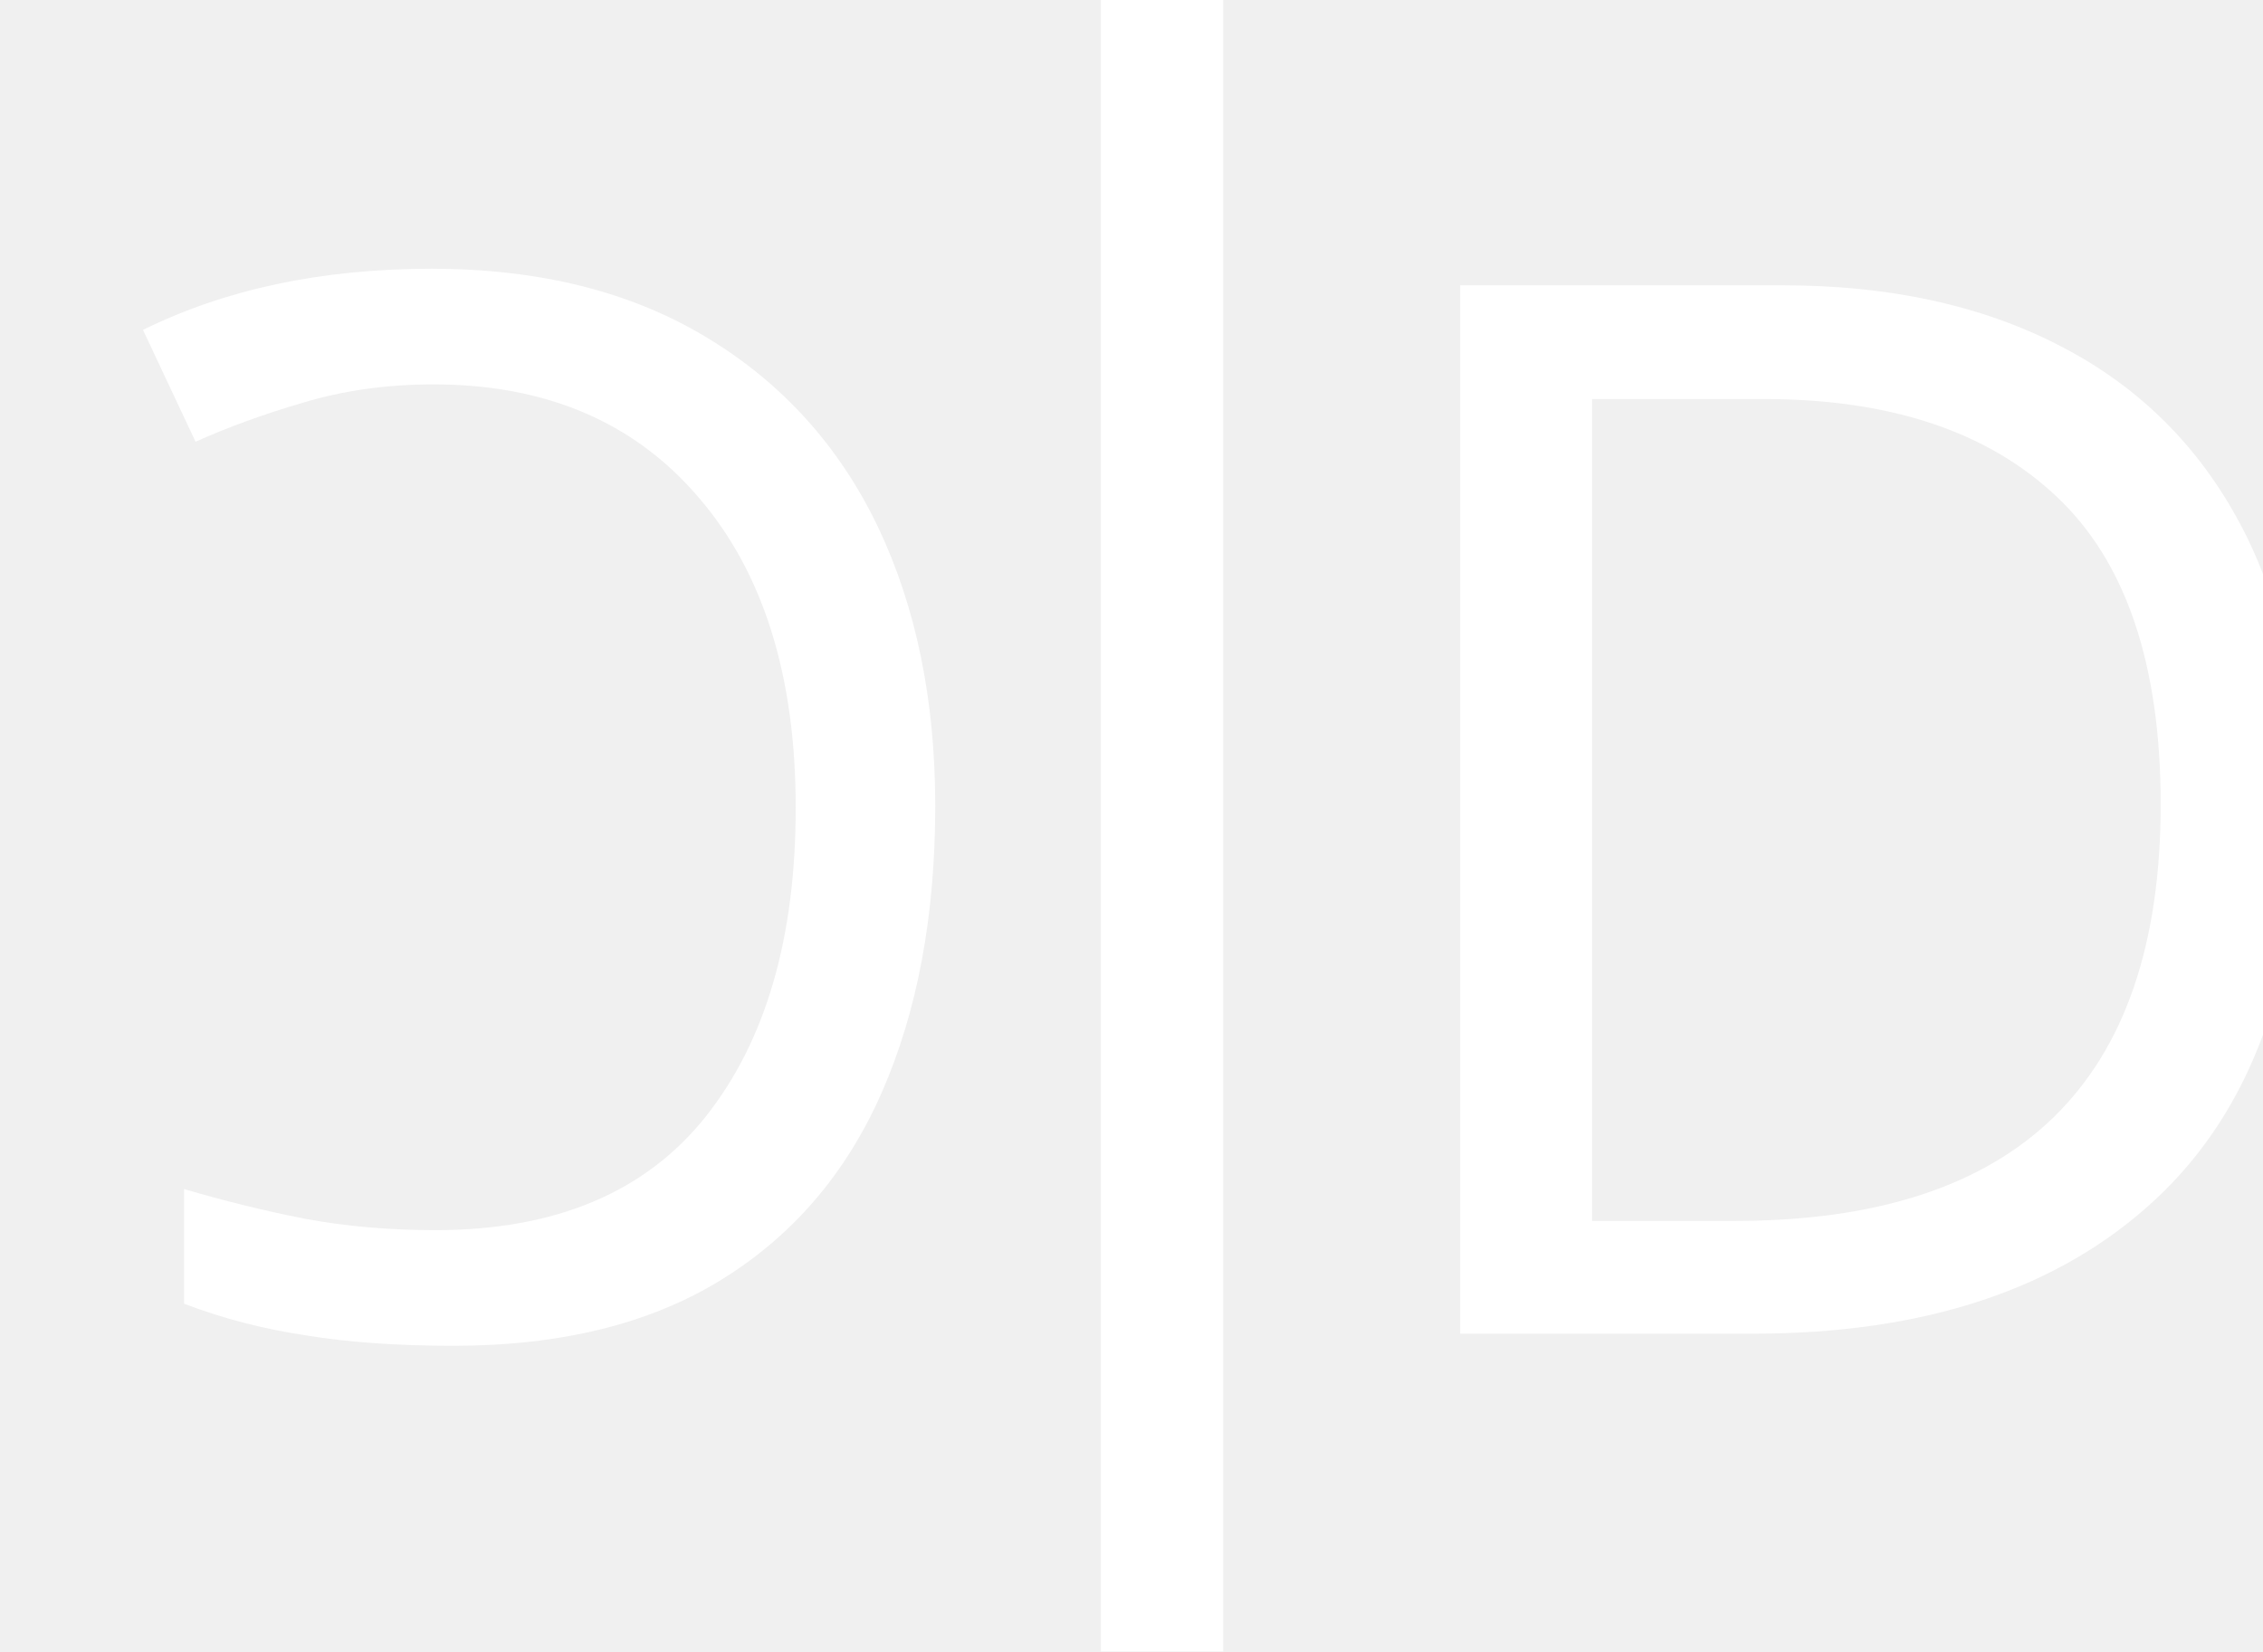
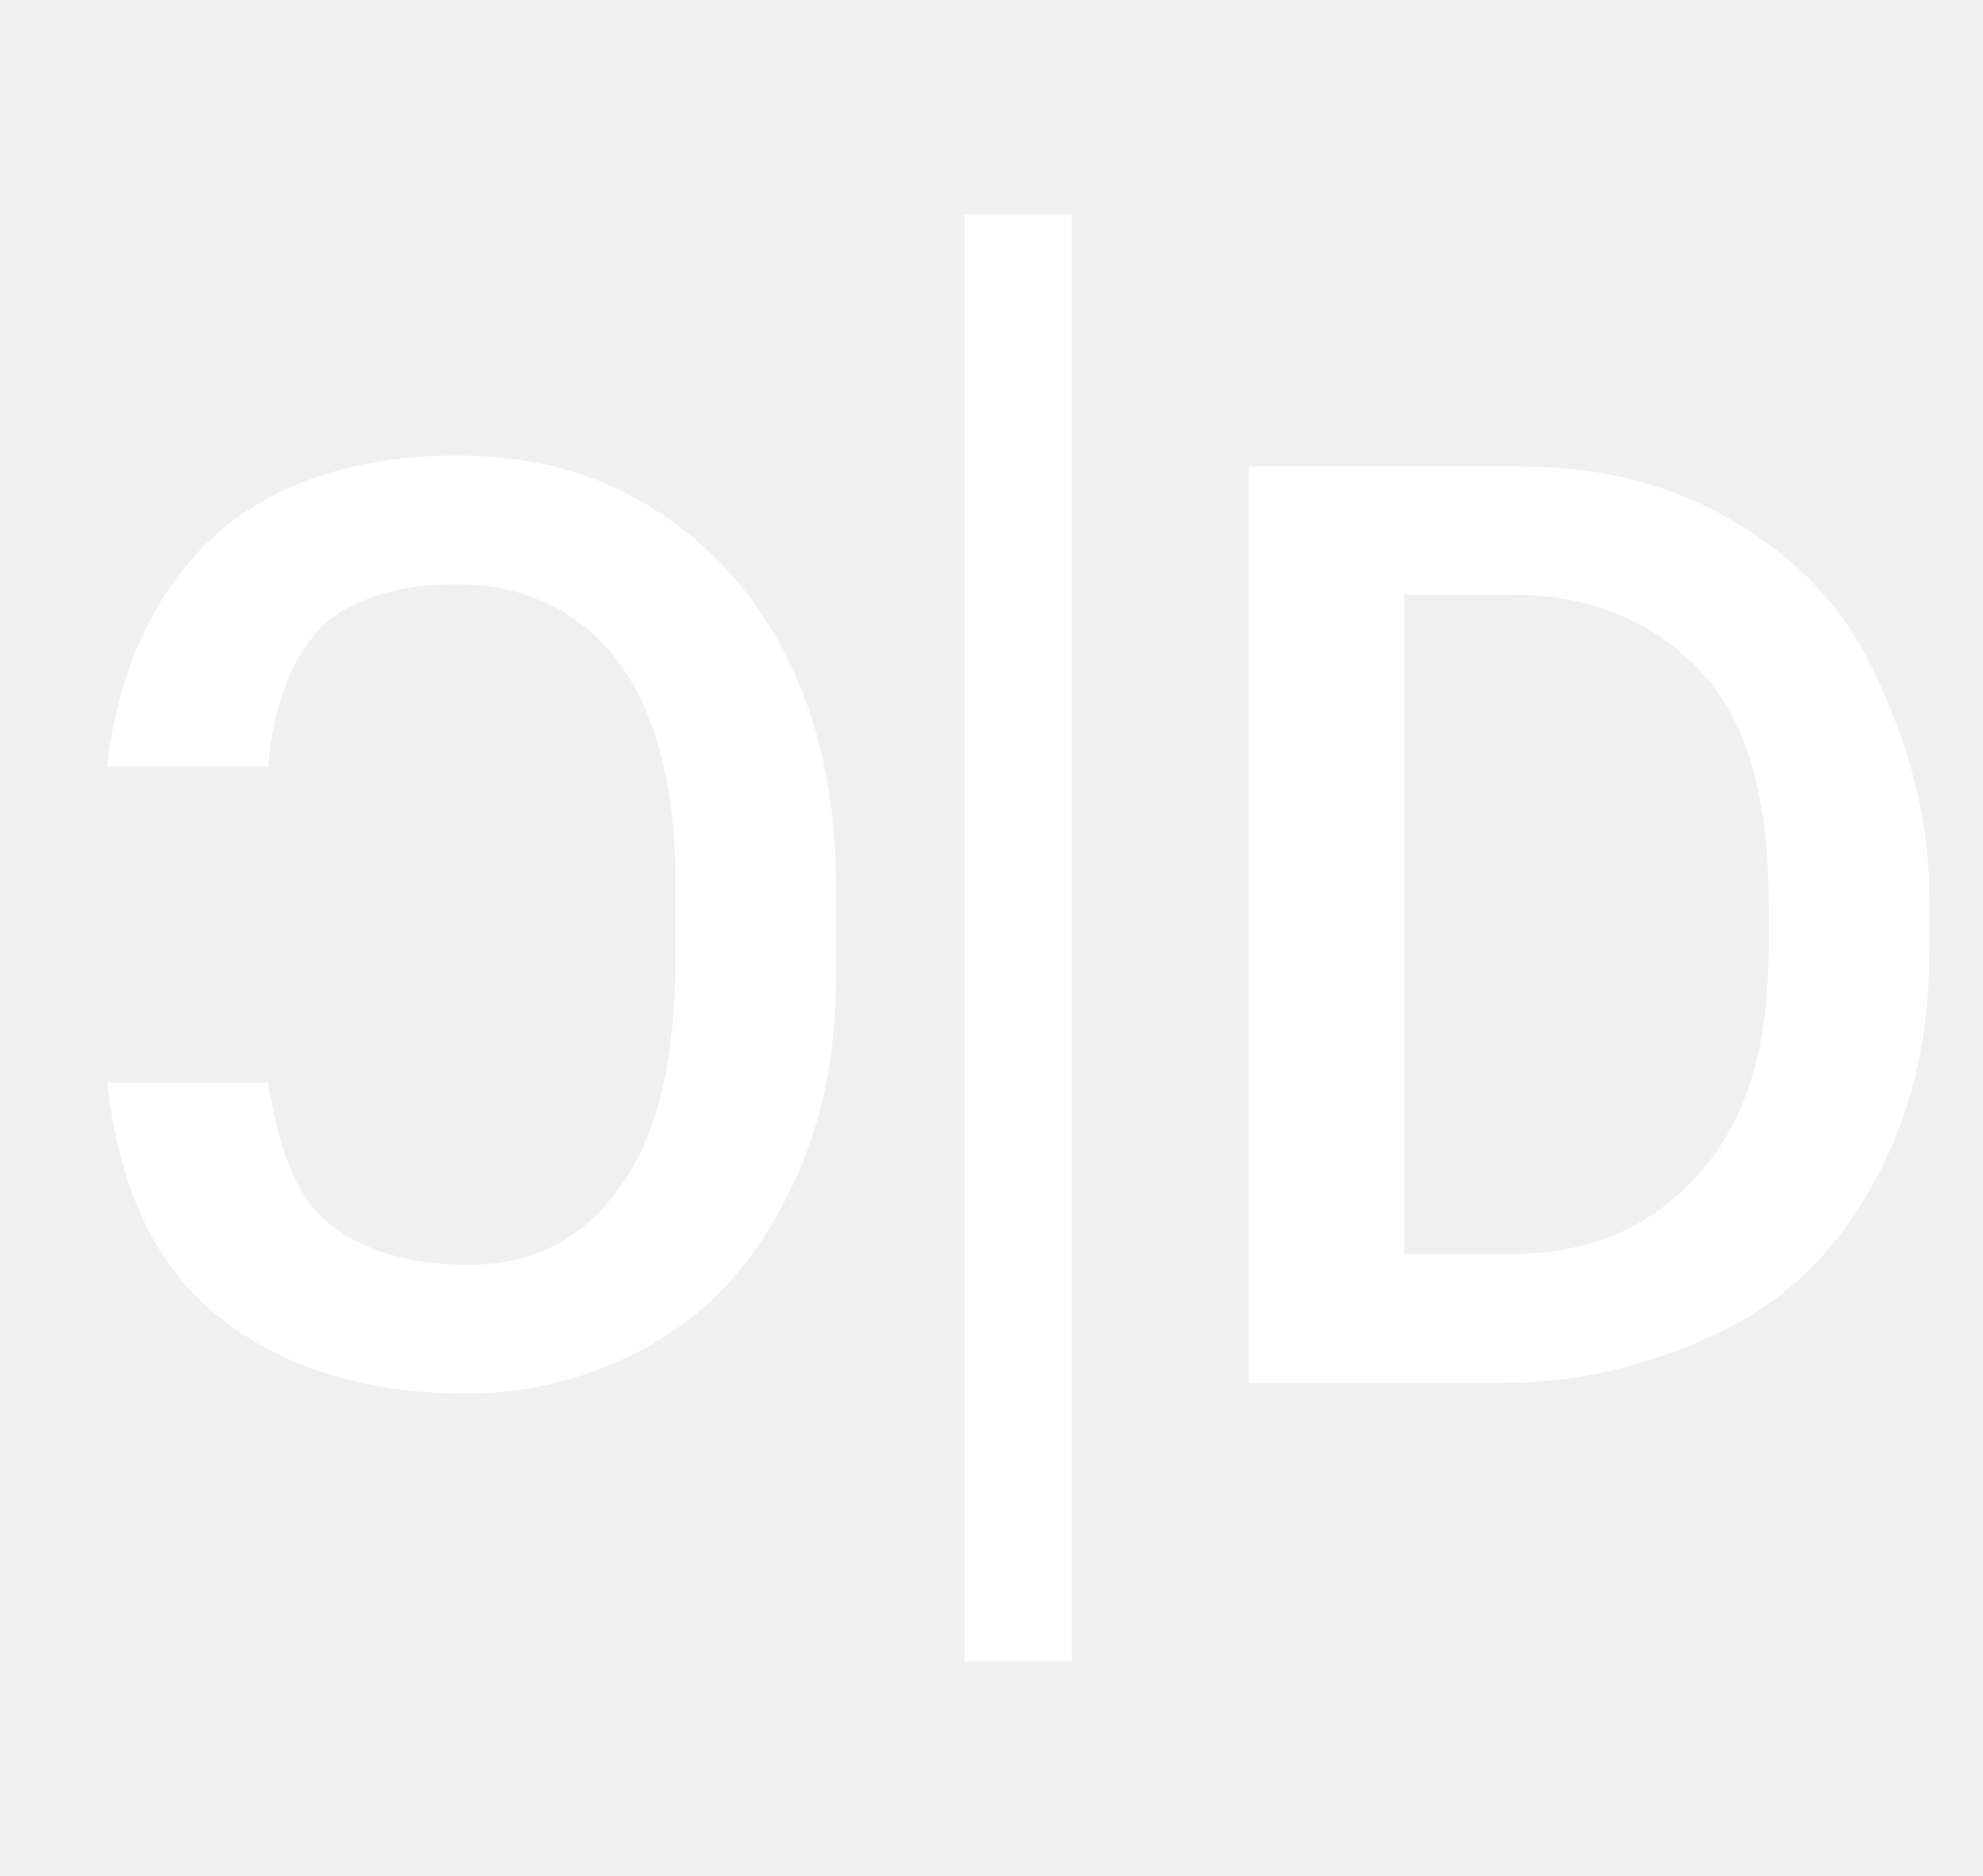
- <svg xmlns="http://www.w3.org/2000/svg" version="1.1" id="Layer_1" x="0px" y="0px" viewBox="0 0 37 27" style="enable-background:new 0 0 37 27;" xml:space="preserve" height="35px">
+ <svg xmlns="http://www.w3.org/2000/svg" version="1.1" id="Layer_1" x="0px" y="0px" viewBox="0 0 37 35" style="enable-background:new 0 0 37 35;" xml:space="preserve" height="35px">
  <style type="text/css">
- 	.st0{fill:#FFFFFF;}
- 	.st1{font-family:'Roboto-Medium';}
- 	.st2{font-size:24px;}
- 	.st3{fill:none;stroke:#FFFFFF;stroke-width:2;stroke-miterlimit:10;}
+ 	.st0{enable-background:new    ;}
+ 	.st1{fill:#FFFFFF;}
+ 	.st2{fill:none;stroke:#FFFFFF;stroke-width:2;stroke-miterlimit:10;}
</style>
-   <text transform="matrix(1 0 0 1 21.5459 21.8057)" class="st0 st1 st2">D</text>
-   <text transform="matrix(-1 0 0 1 16.7598 21.769)" class="st0 st1 st2">C</text>
-   <line class="st3" x1="19" y1="0" x2="19" y2="27" />
+   <g class="st0">
+     <path class="st1" d="M23.3,25.8V8.7h5c1.5,0,2.8,0.3,4,1s2.1,1.6,2.7,2.9s1,2.6,1,4.2v0.9c0,1.6-0.3,3-1,4.3s-1.6,2.2-2.8,2.8   s-2.6,1-4.1,1H23.3z M26.2,11.1v12.3h1.9c1.6,0,2.7-0.5,3.6-1.5s1.3-2.4,1.3-4.2v-0.9c0-1.9-0.4-3.3-1.2-4.2s-2-1.5-3.5-1.5H26.2z" />
+   </g>
+   <g class="st0">
+     <path class="st1" d="M5,20.2c0.2,1.2,0.5,2.1,1.1,2.6s1.5,0.8,2.6,0.8c1.3,0,2.2-0.5,2.9-1.5s1-2.4,1-4.2v-1.5   c0-1.8-0.4-3.2-1.1-4.1s-1.7-1.4-3-1.4c-1.1,0-2,0.3-2.5,0.8S5.1,13.1,5,14.3H2C2.2,12.5,2.9,11,4,10s2.7-1.5,4.5-1.5   c1.4,0,2.6,0.3,3.7,1s1.9,1.6,2.5,2.8s0.9,2.6,0.9,4.3v1.6c0,1.6-0.3,2.9-0.9,4.1s-1.4,2.1-2.4,2.7s-2.2,1-3.6,1   c-1.9,0-3.5-0.5-4.7-1.5S2.2,22,2,20.2H5z" />
+   </g>
+   <line class="st2" x1="19" y1="4" x2="19" y2="31" />
</svg>
